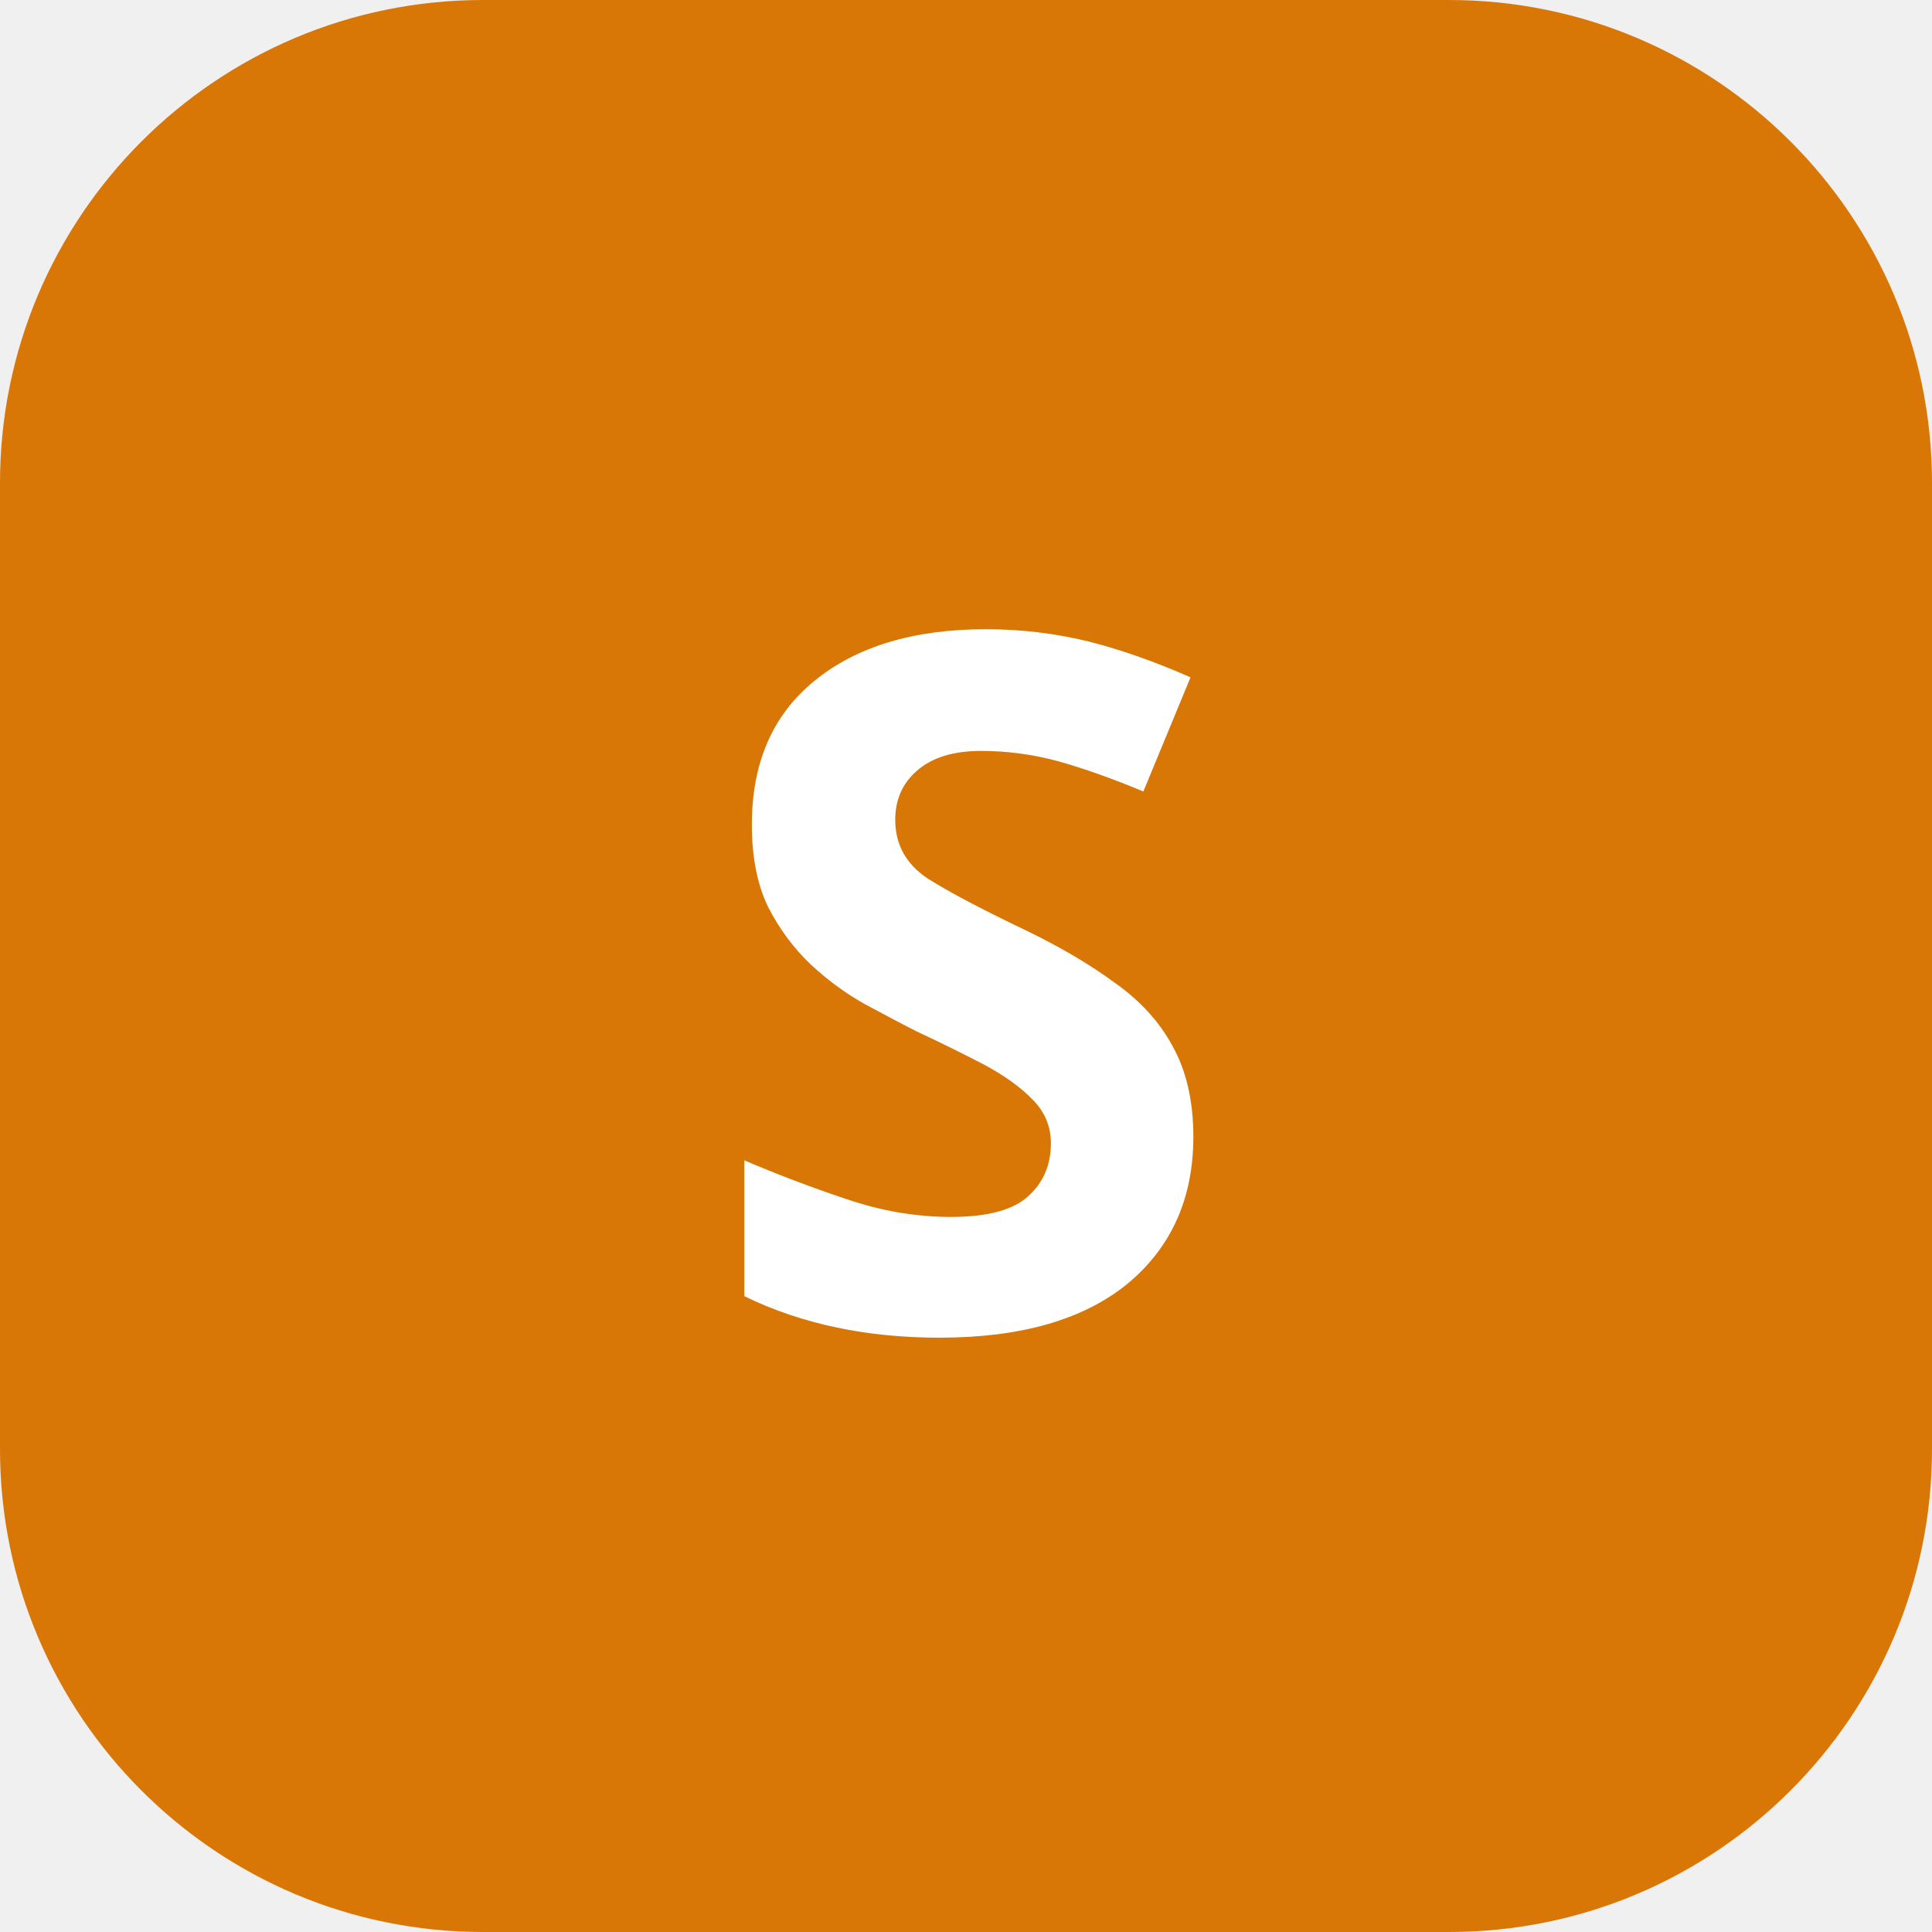
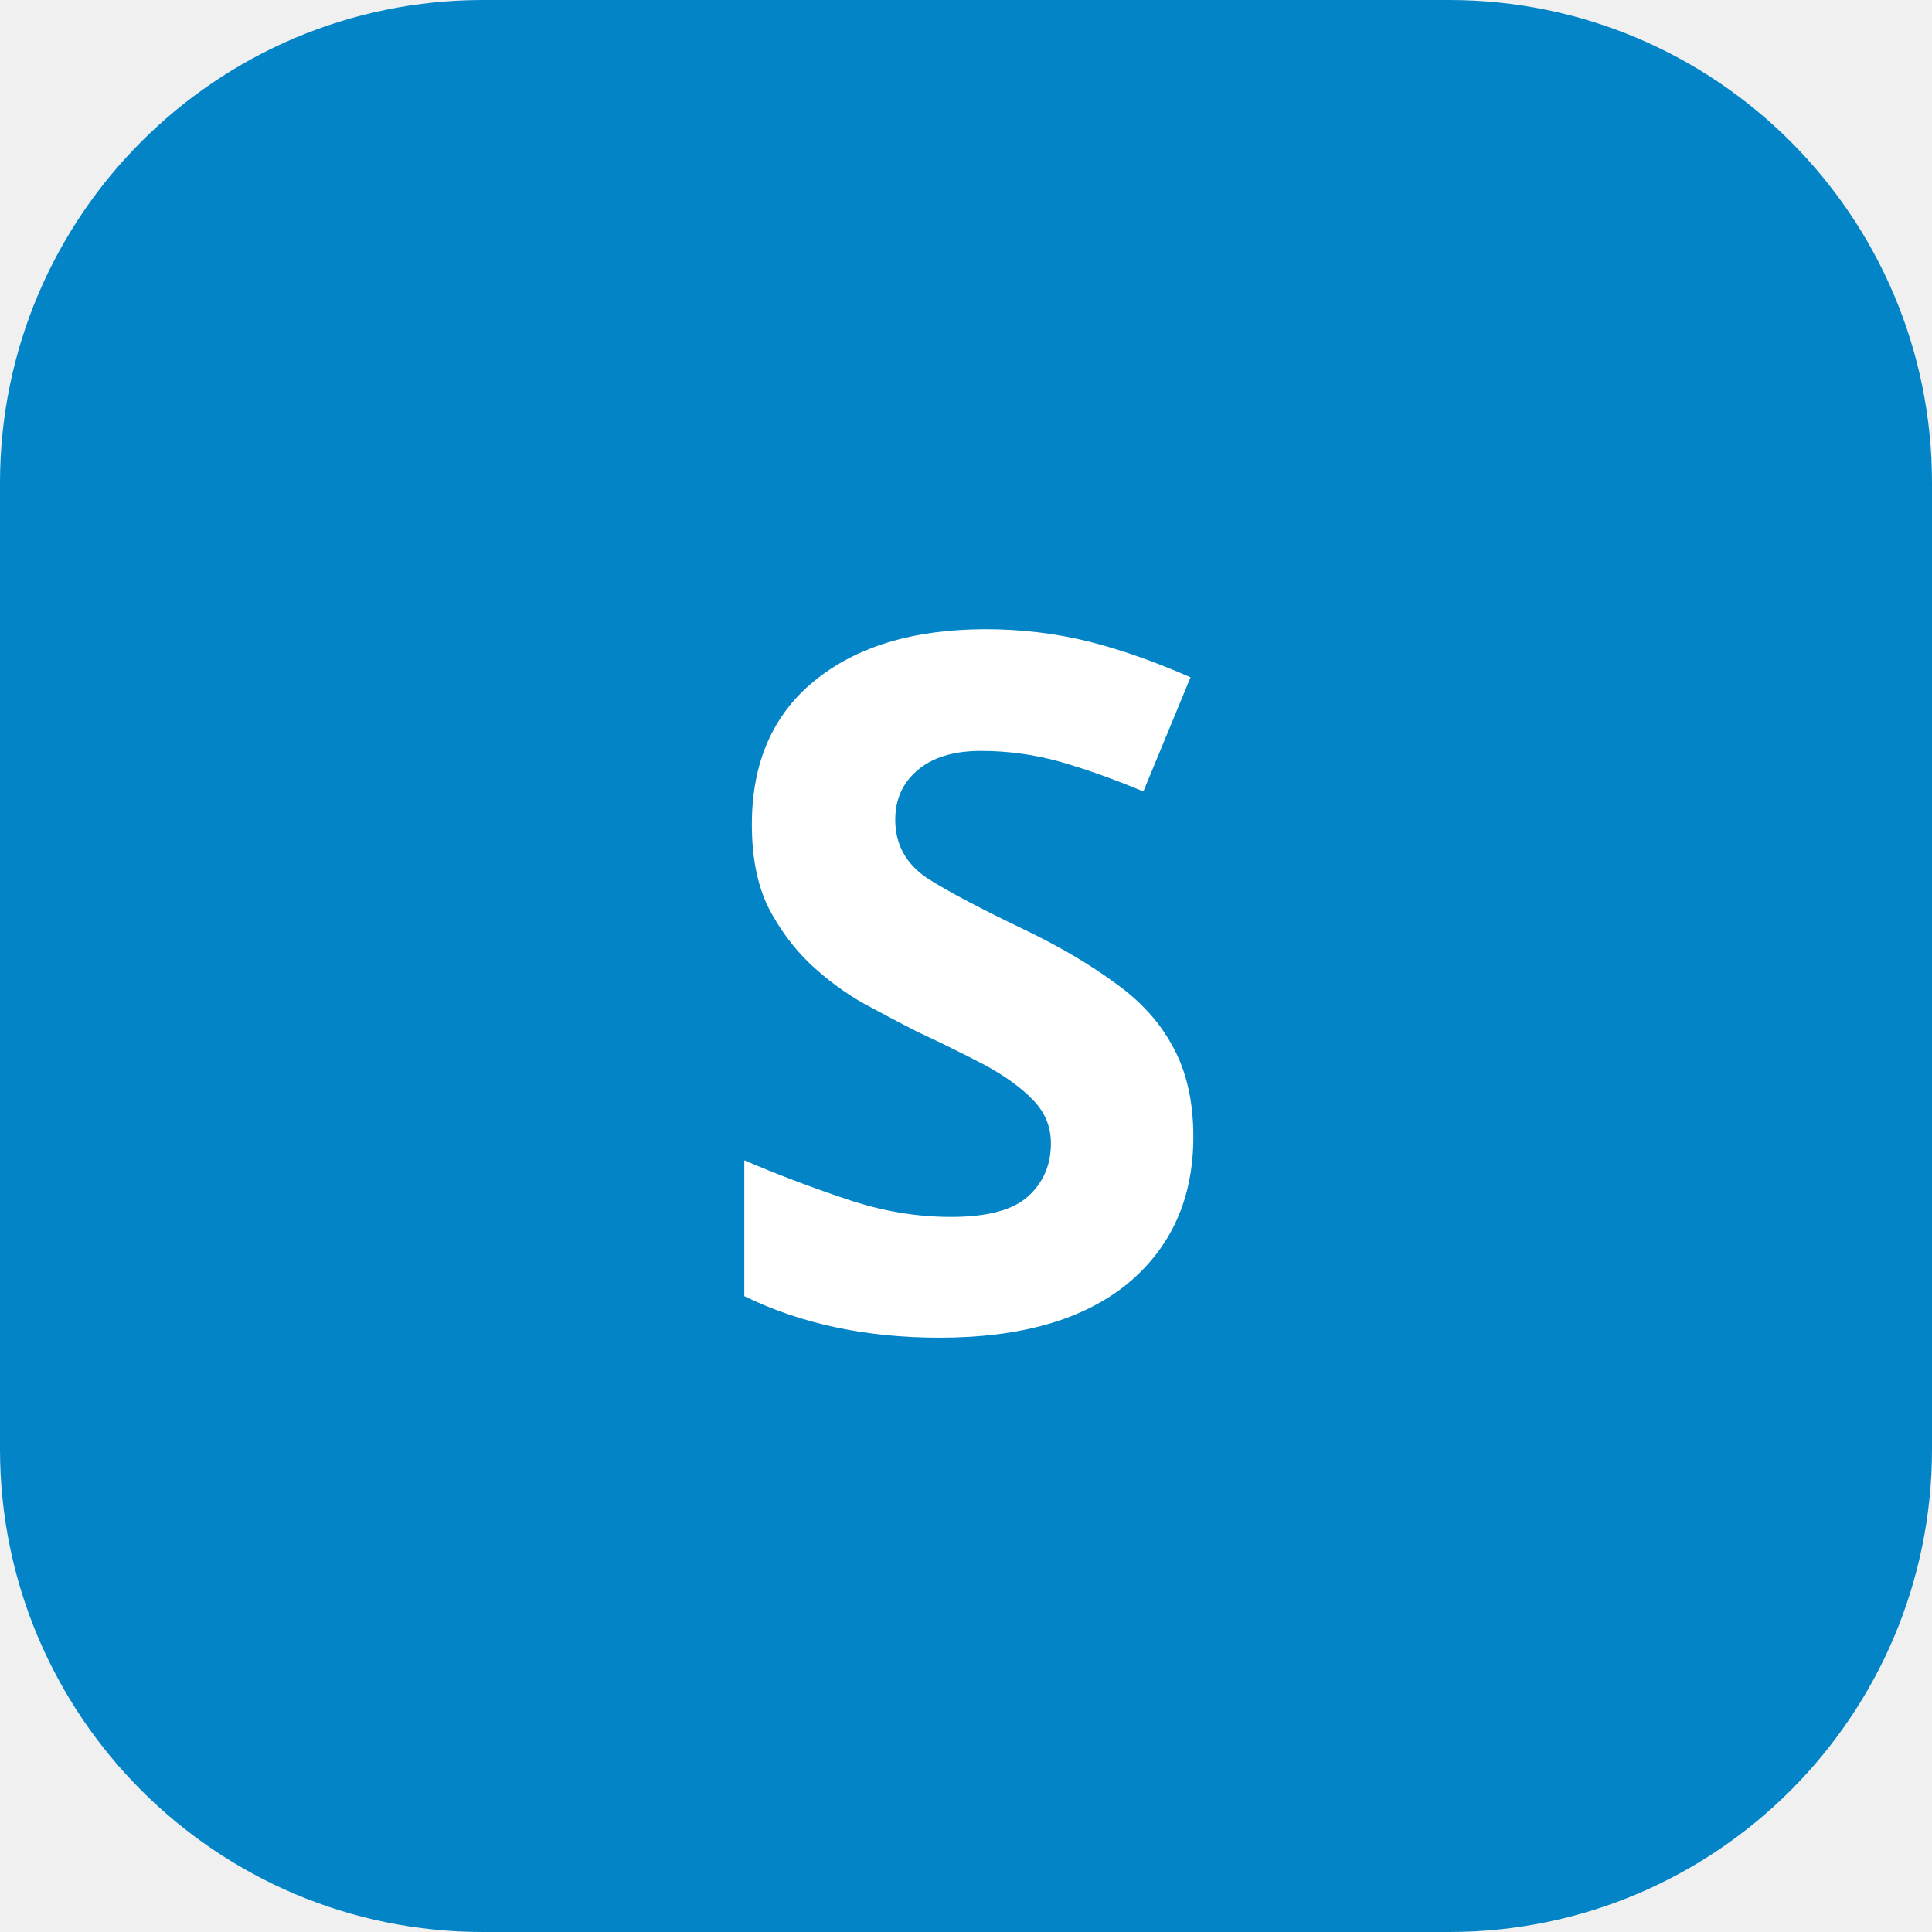
<svg xmlns="http://www.w3.org/2000/svg" viewBox="0 0 32 32">
-   <rect width="32" height="32" rx="8" fill="#d97706" />
+   <rect width="32" height="32" rx="8" fill="#0284c7" />
  <text x="16" y="22" text-anchor="middle" font-family="system-ui,sans-serif" font-size="16" font-weight="700" fill="#fff">S</text>
</svg>
